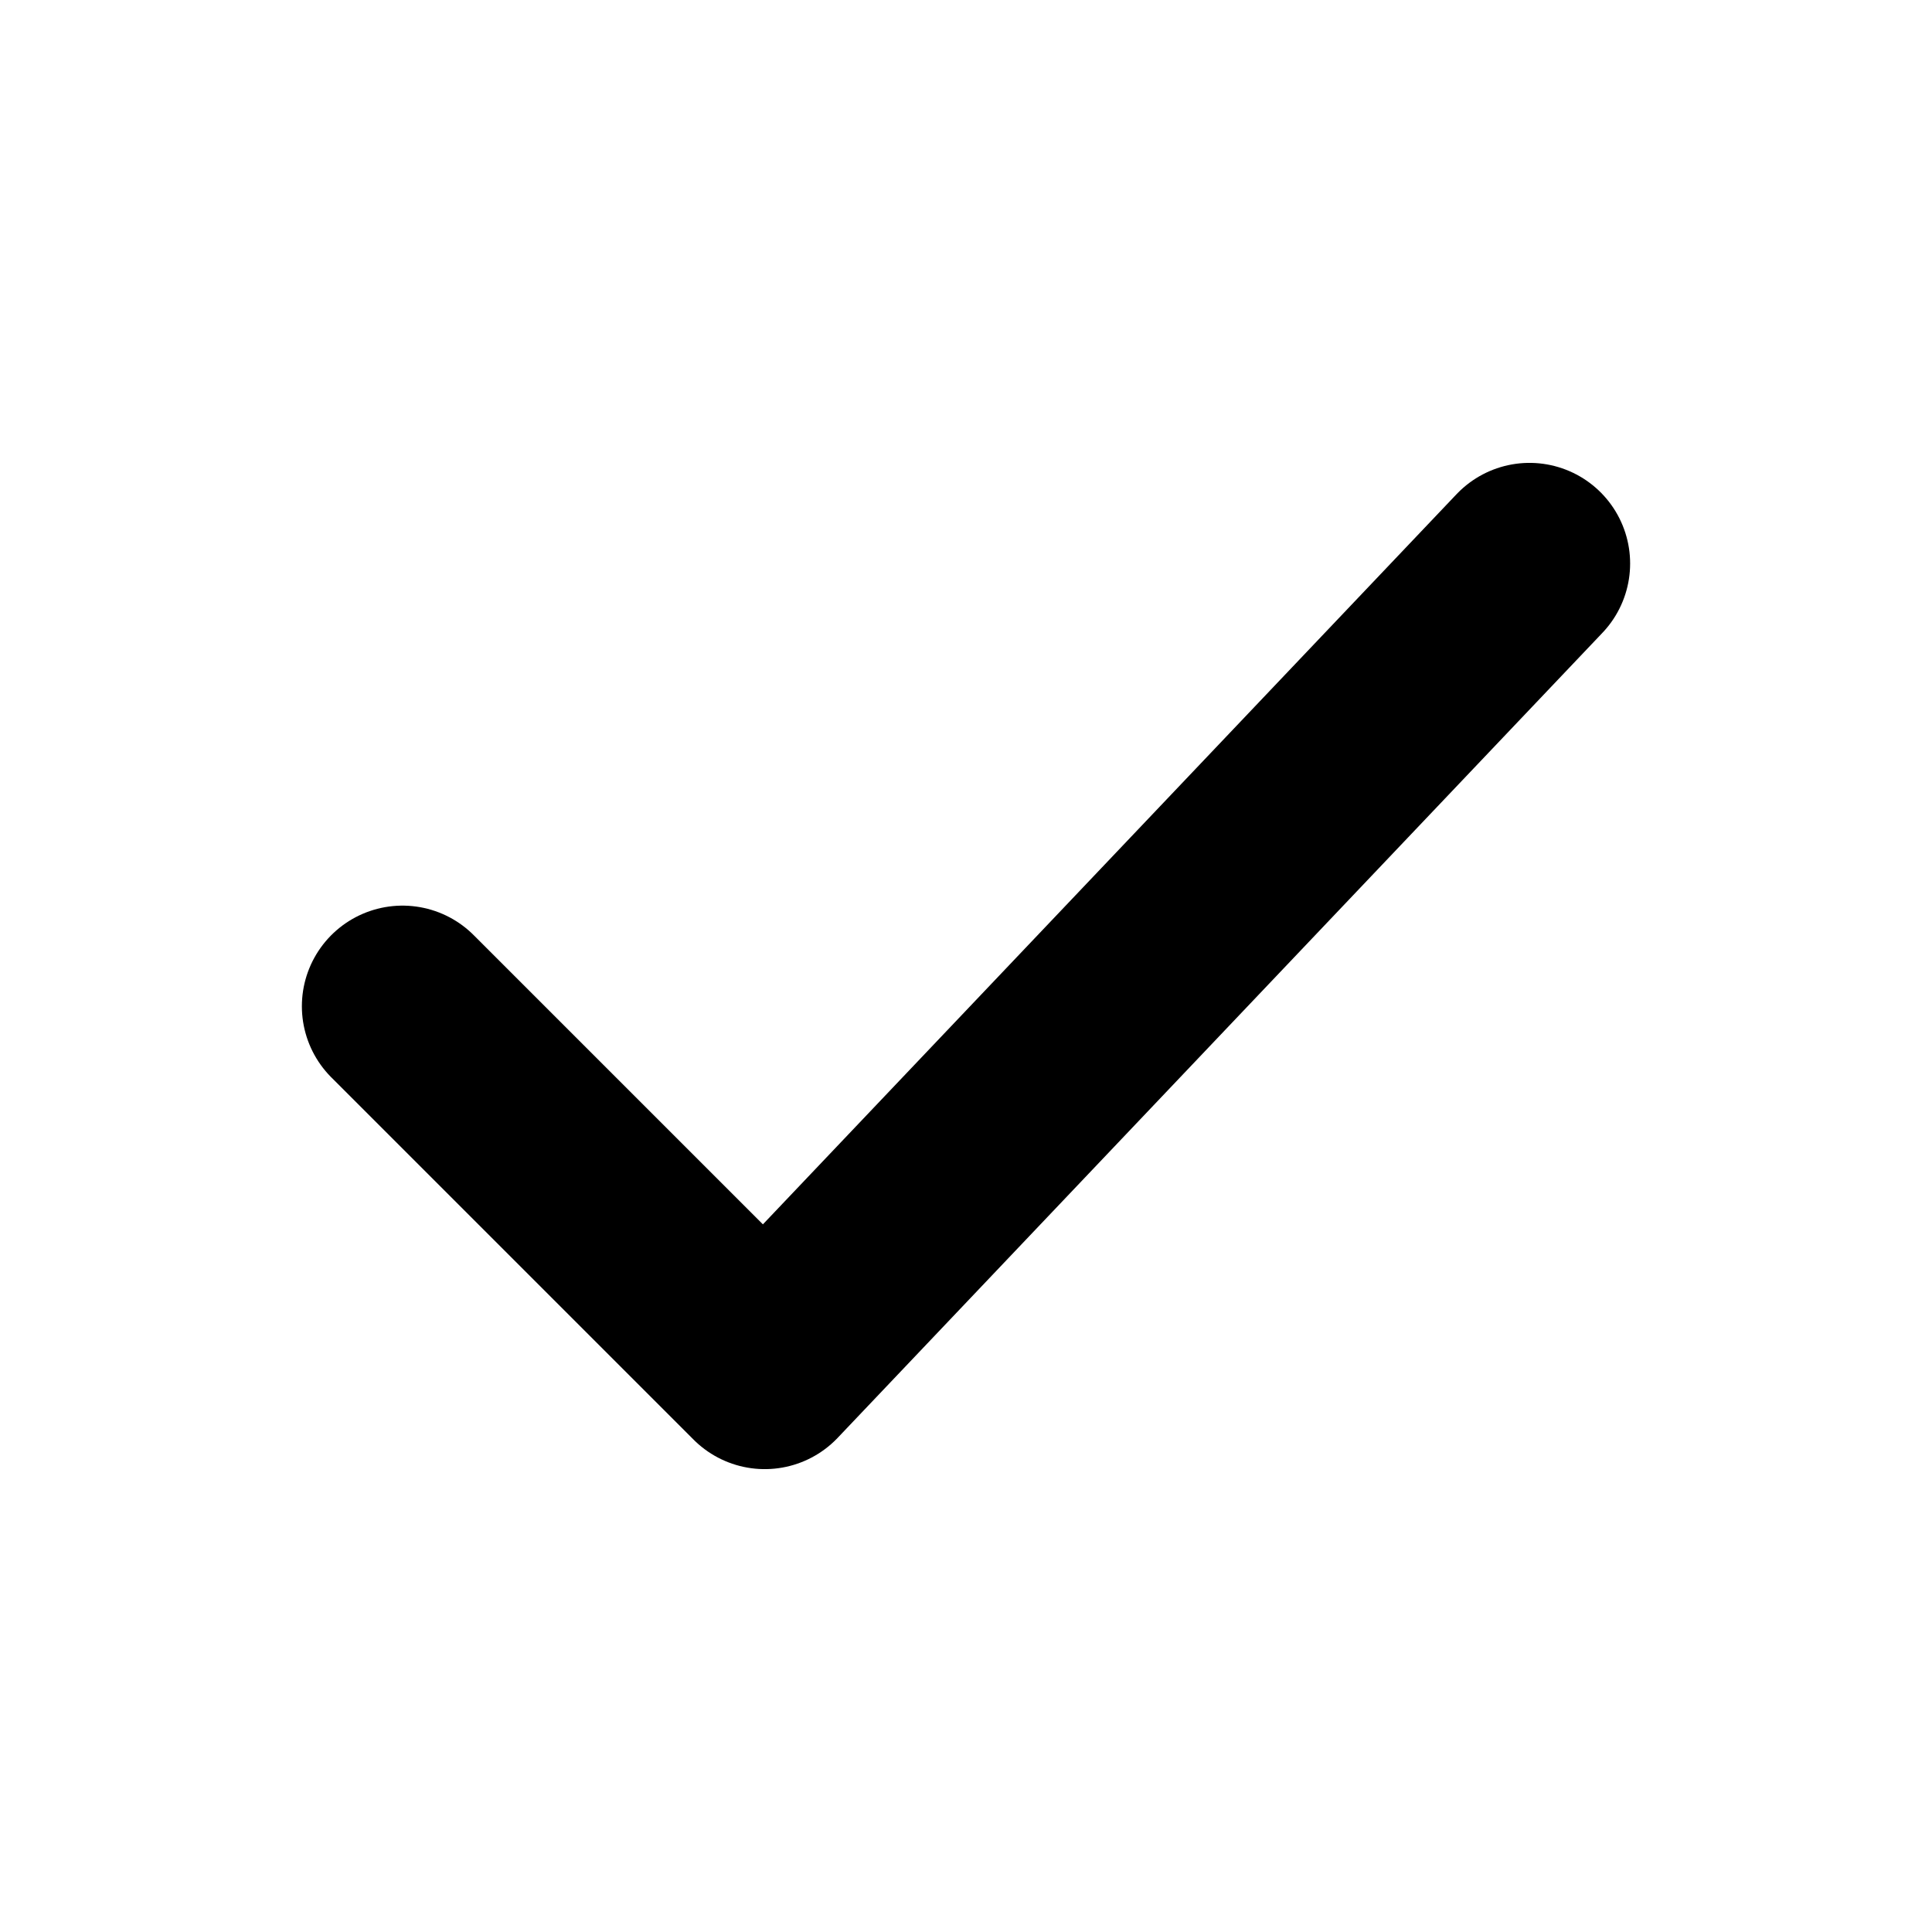
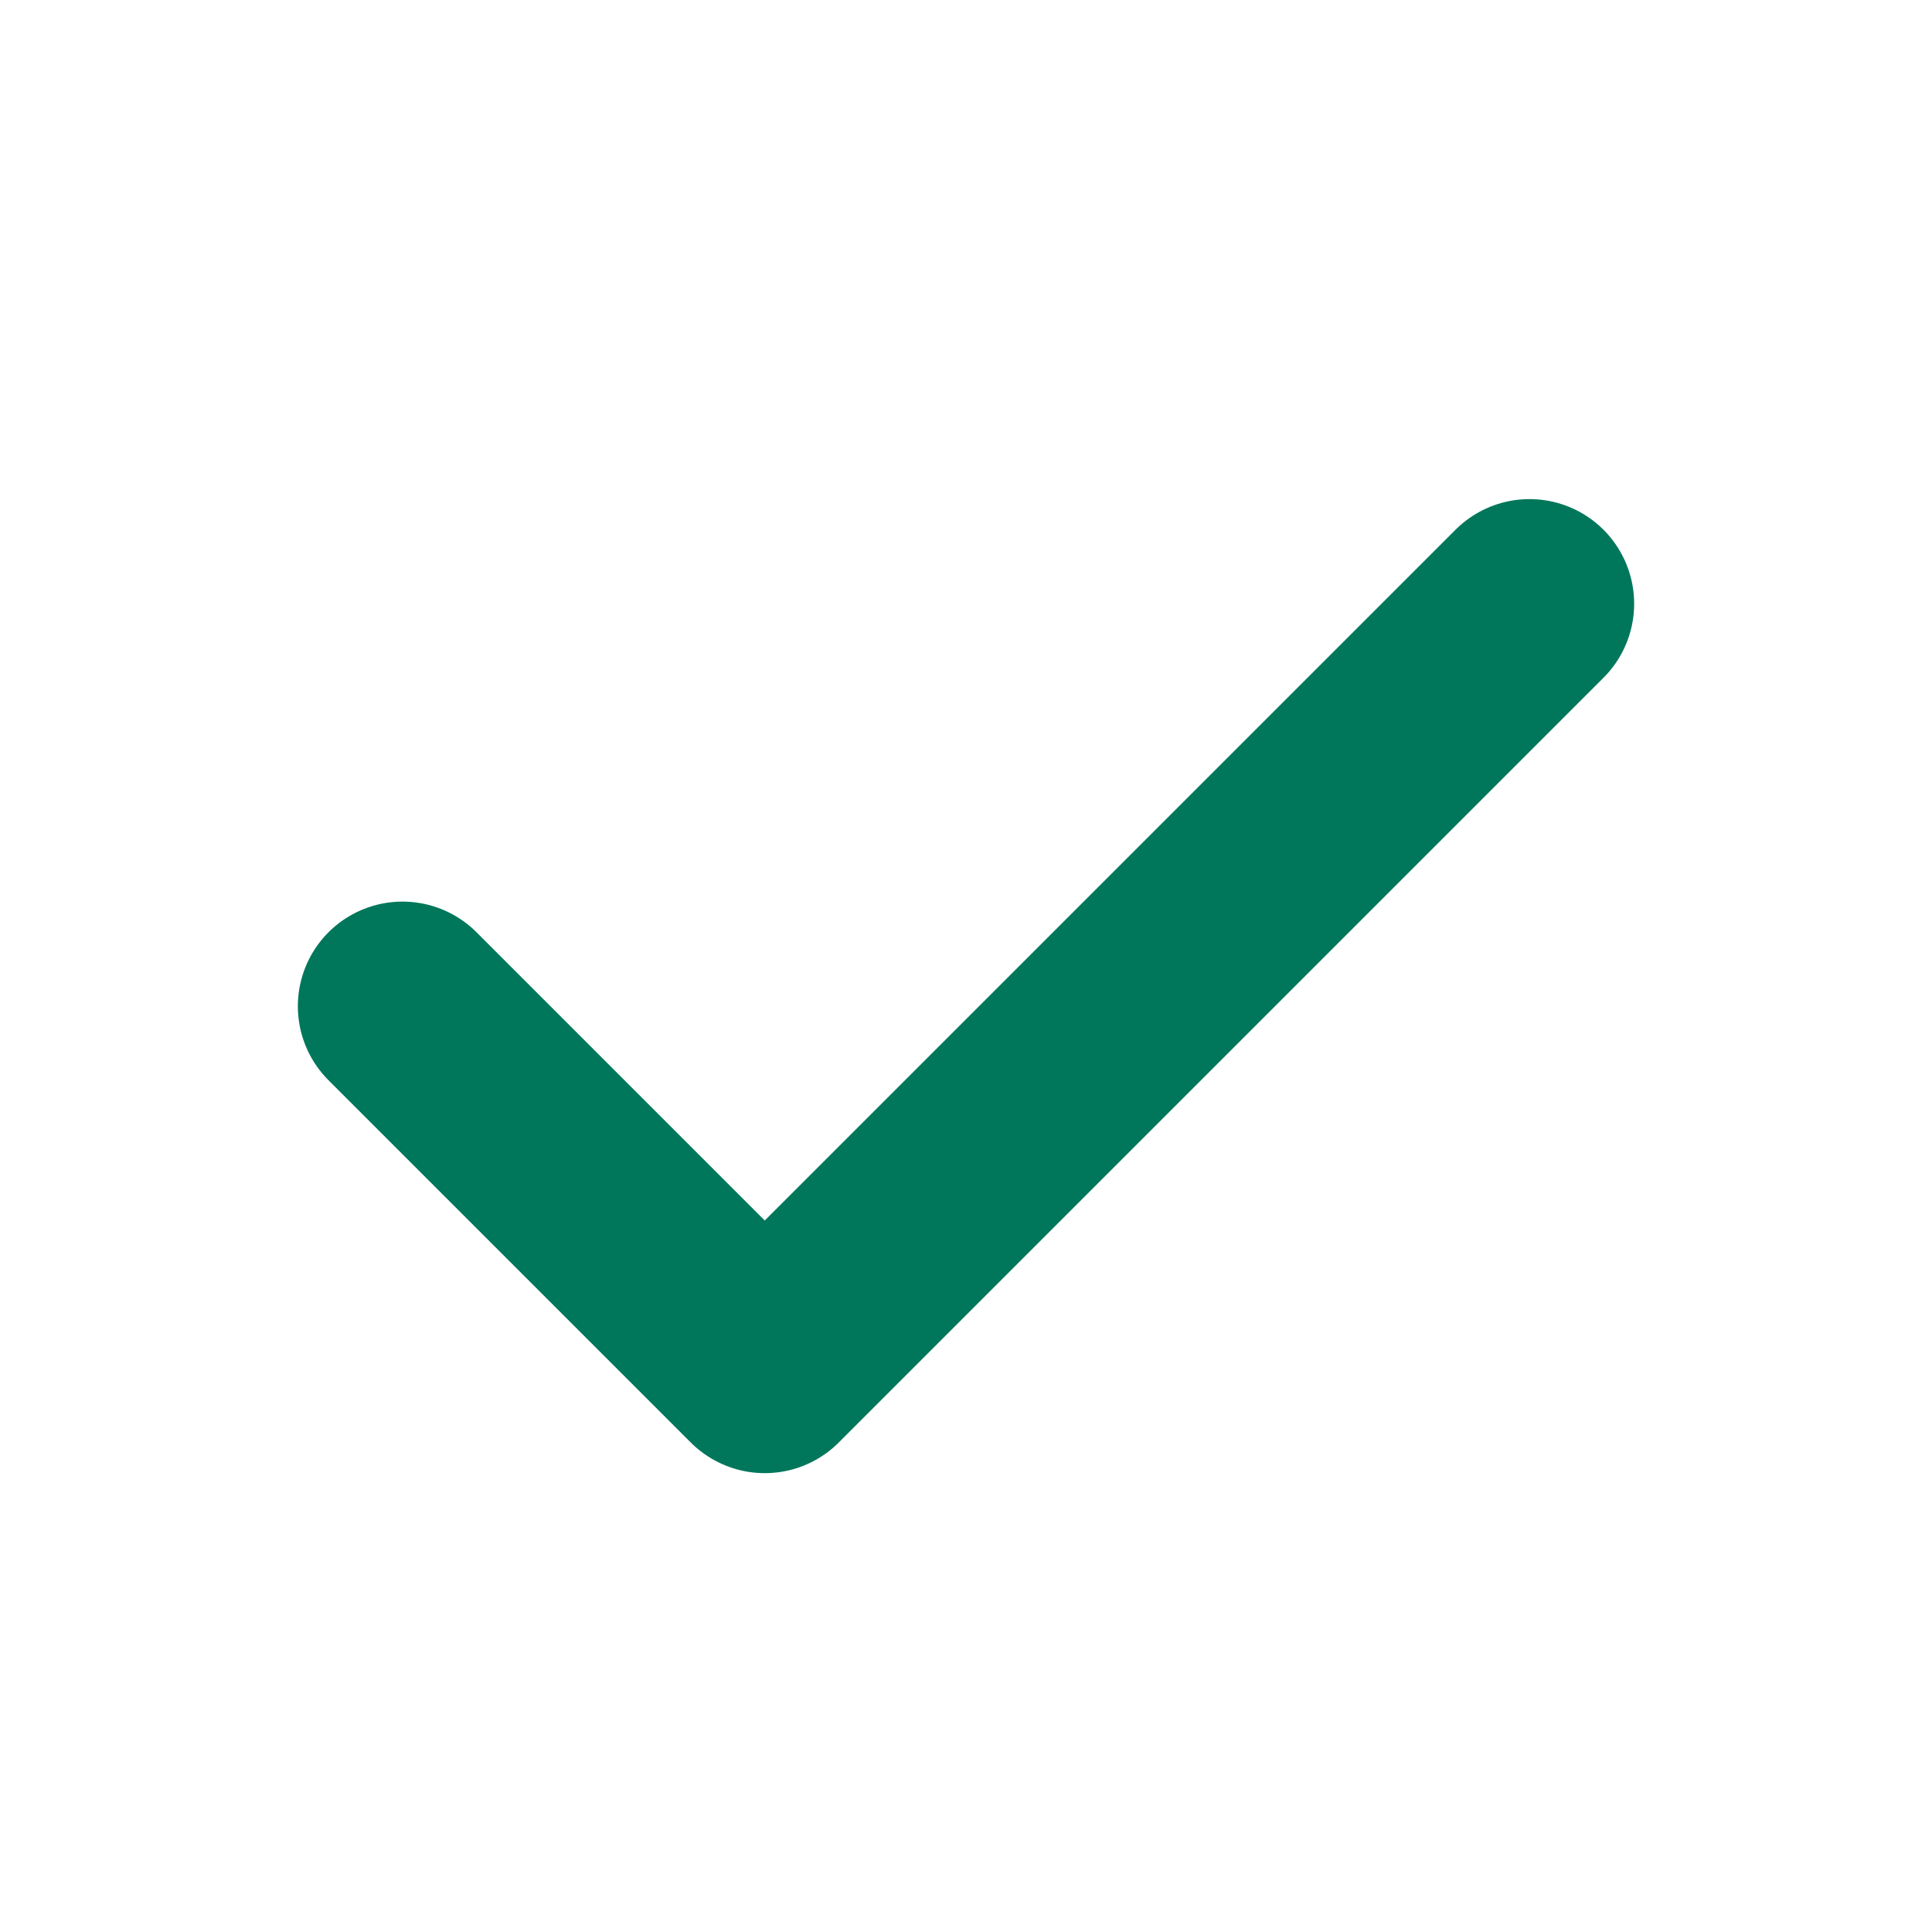
- <svg xmlns="http://www.w3.org/2000/svg" viewBox="0 0 24 24" width="24" height="24" fill="none" stroke="currentColor" stroke-width="2.5" stroke-linecap="round" stroke-linejoin="round" role="img" aria-labelledby="t">
-   <path d="M5 12.5l4.5 4.5L19 7" />
+ <svg xmlns="http://www.w3.org/2000/svg" viewBox="0 0 24 24" width="24" height="24" role="img" aria-labelledby="t" color="#00775A" fill="none" stroke="currentColor" stroke-width="2.6" stroke-linecap="round" stroke-linejoin="round">
+   <path d="M5 12.5l4.5 4.5L19 7.5" />
</svg>
